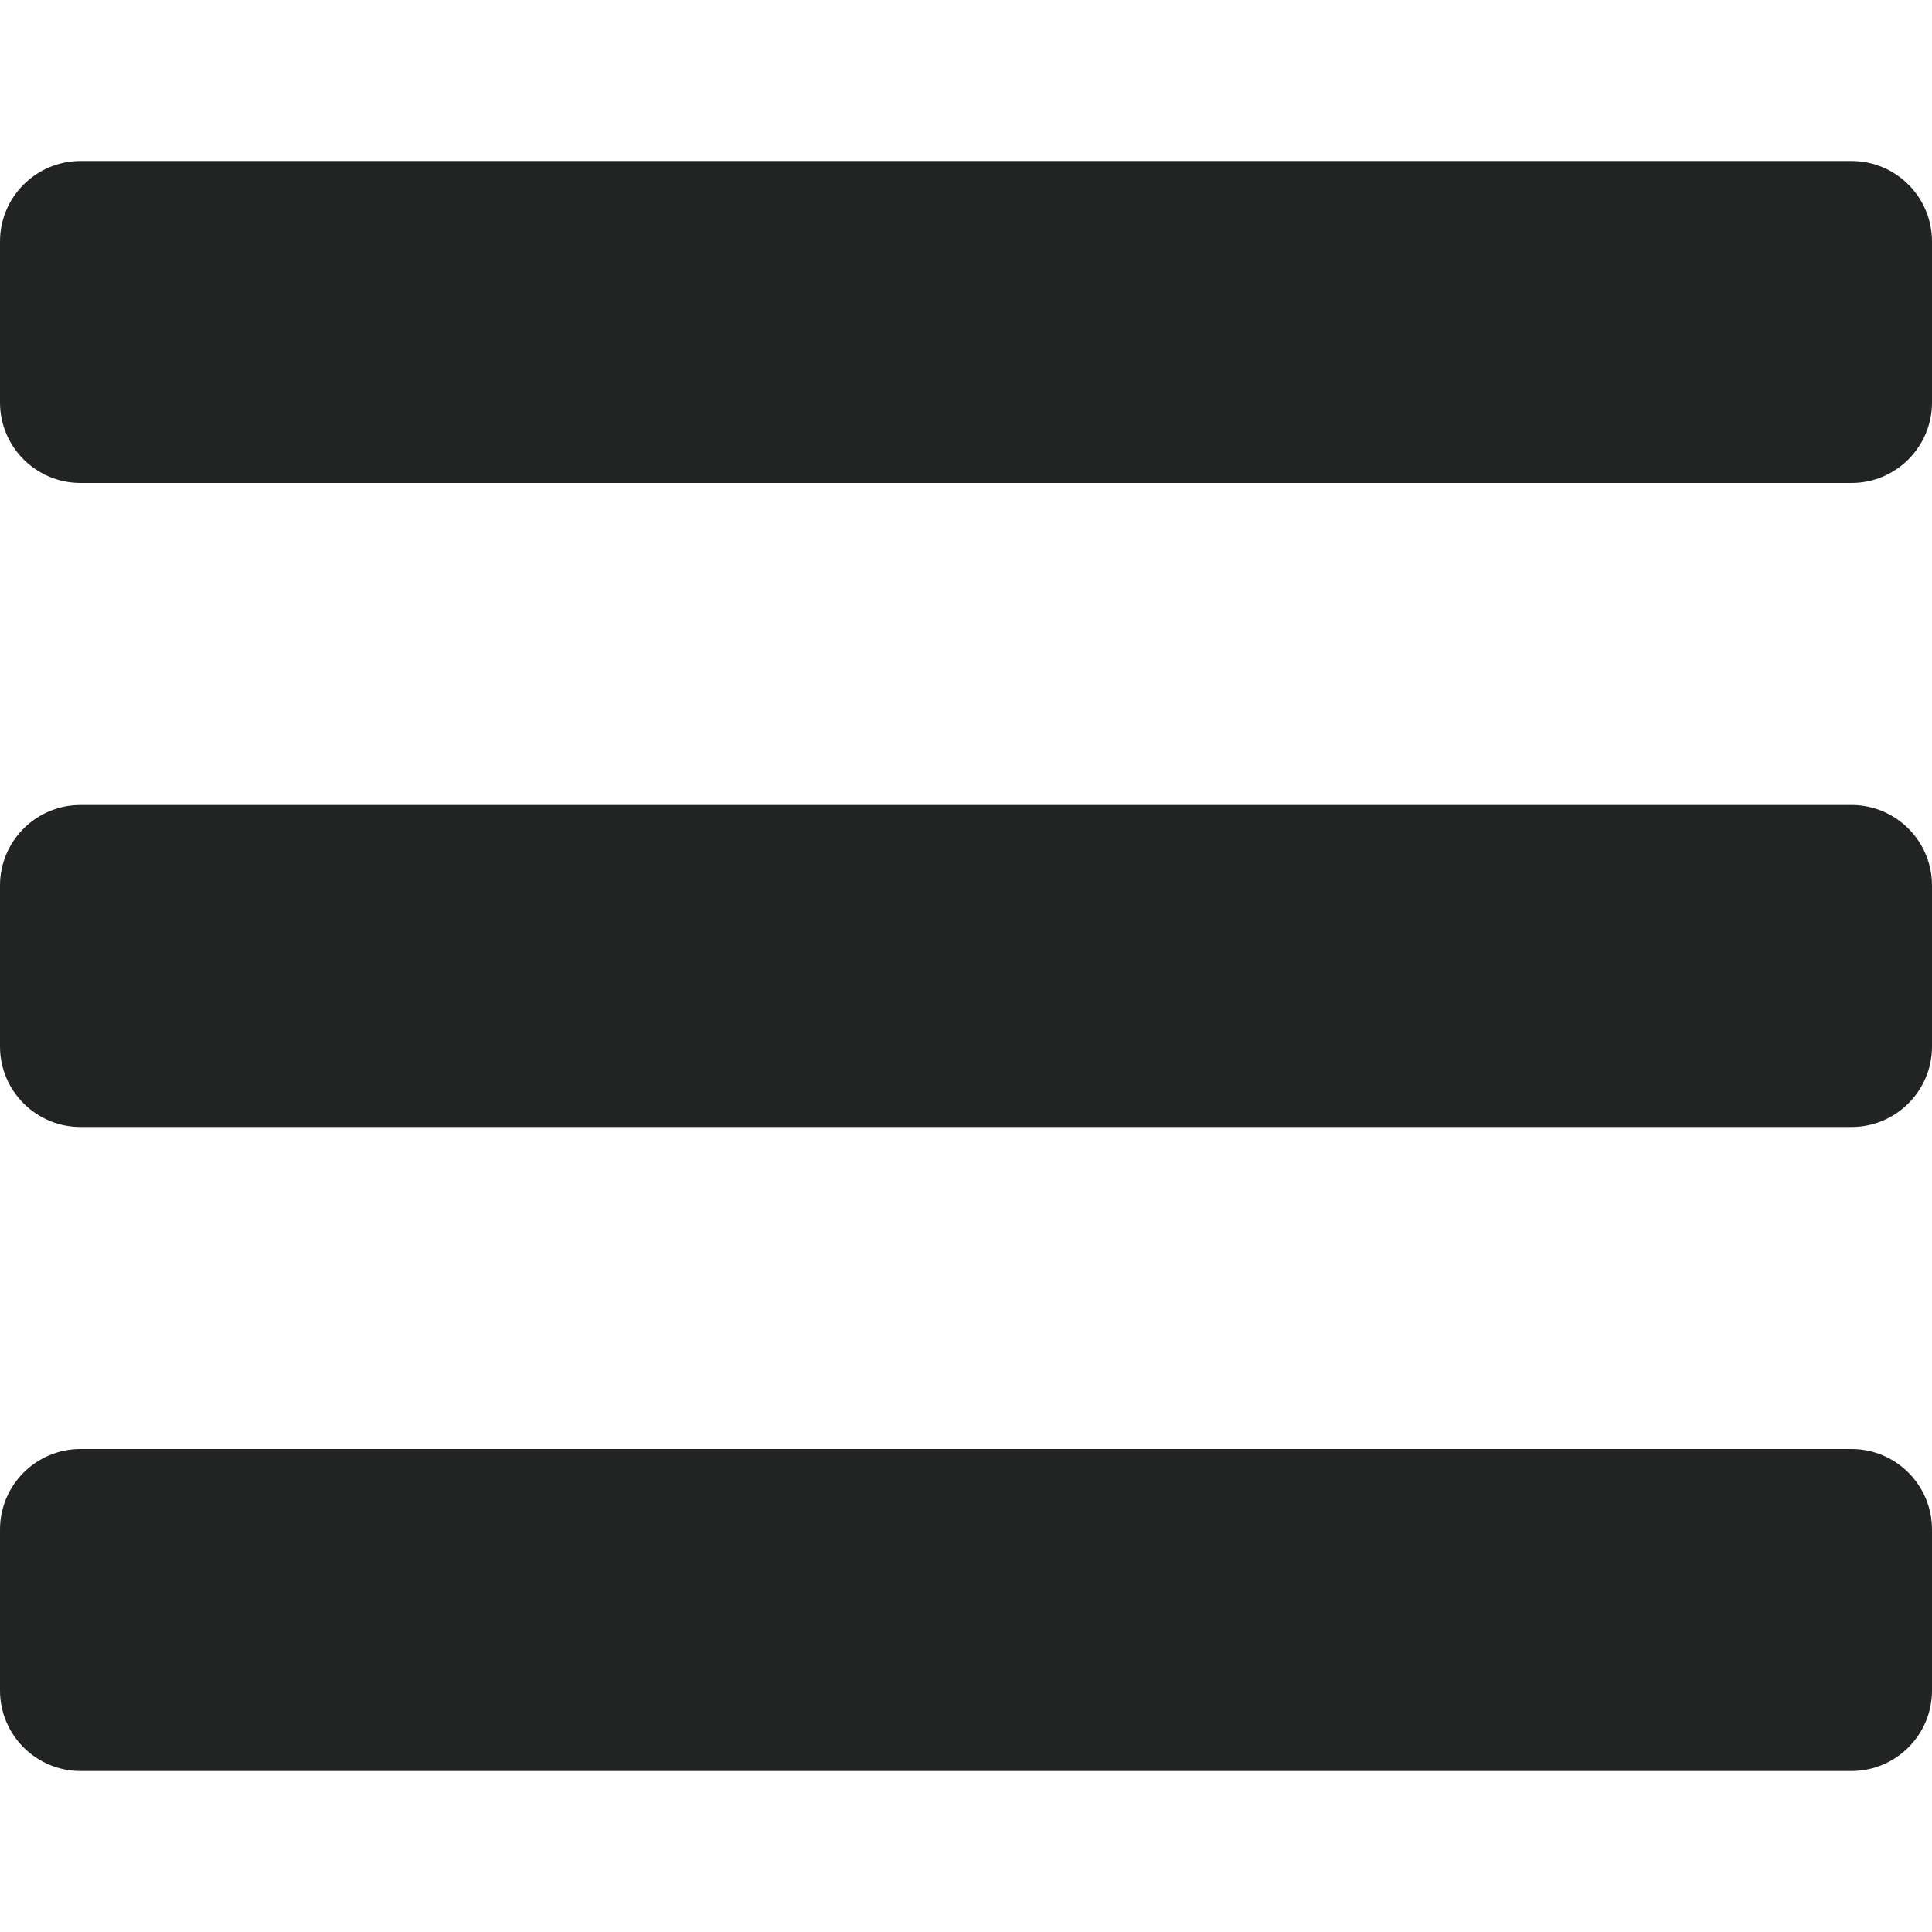
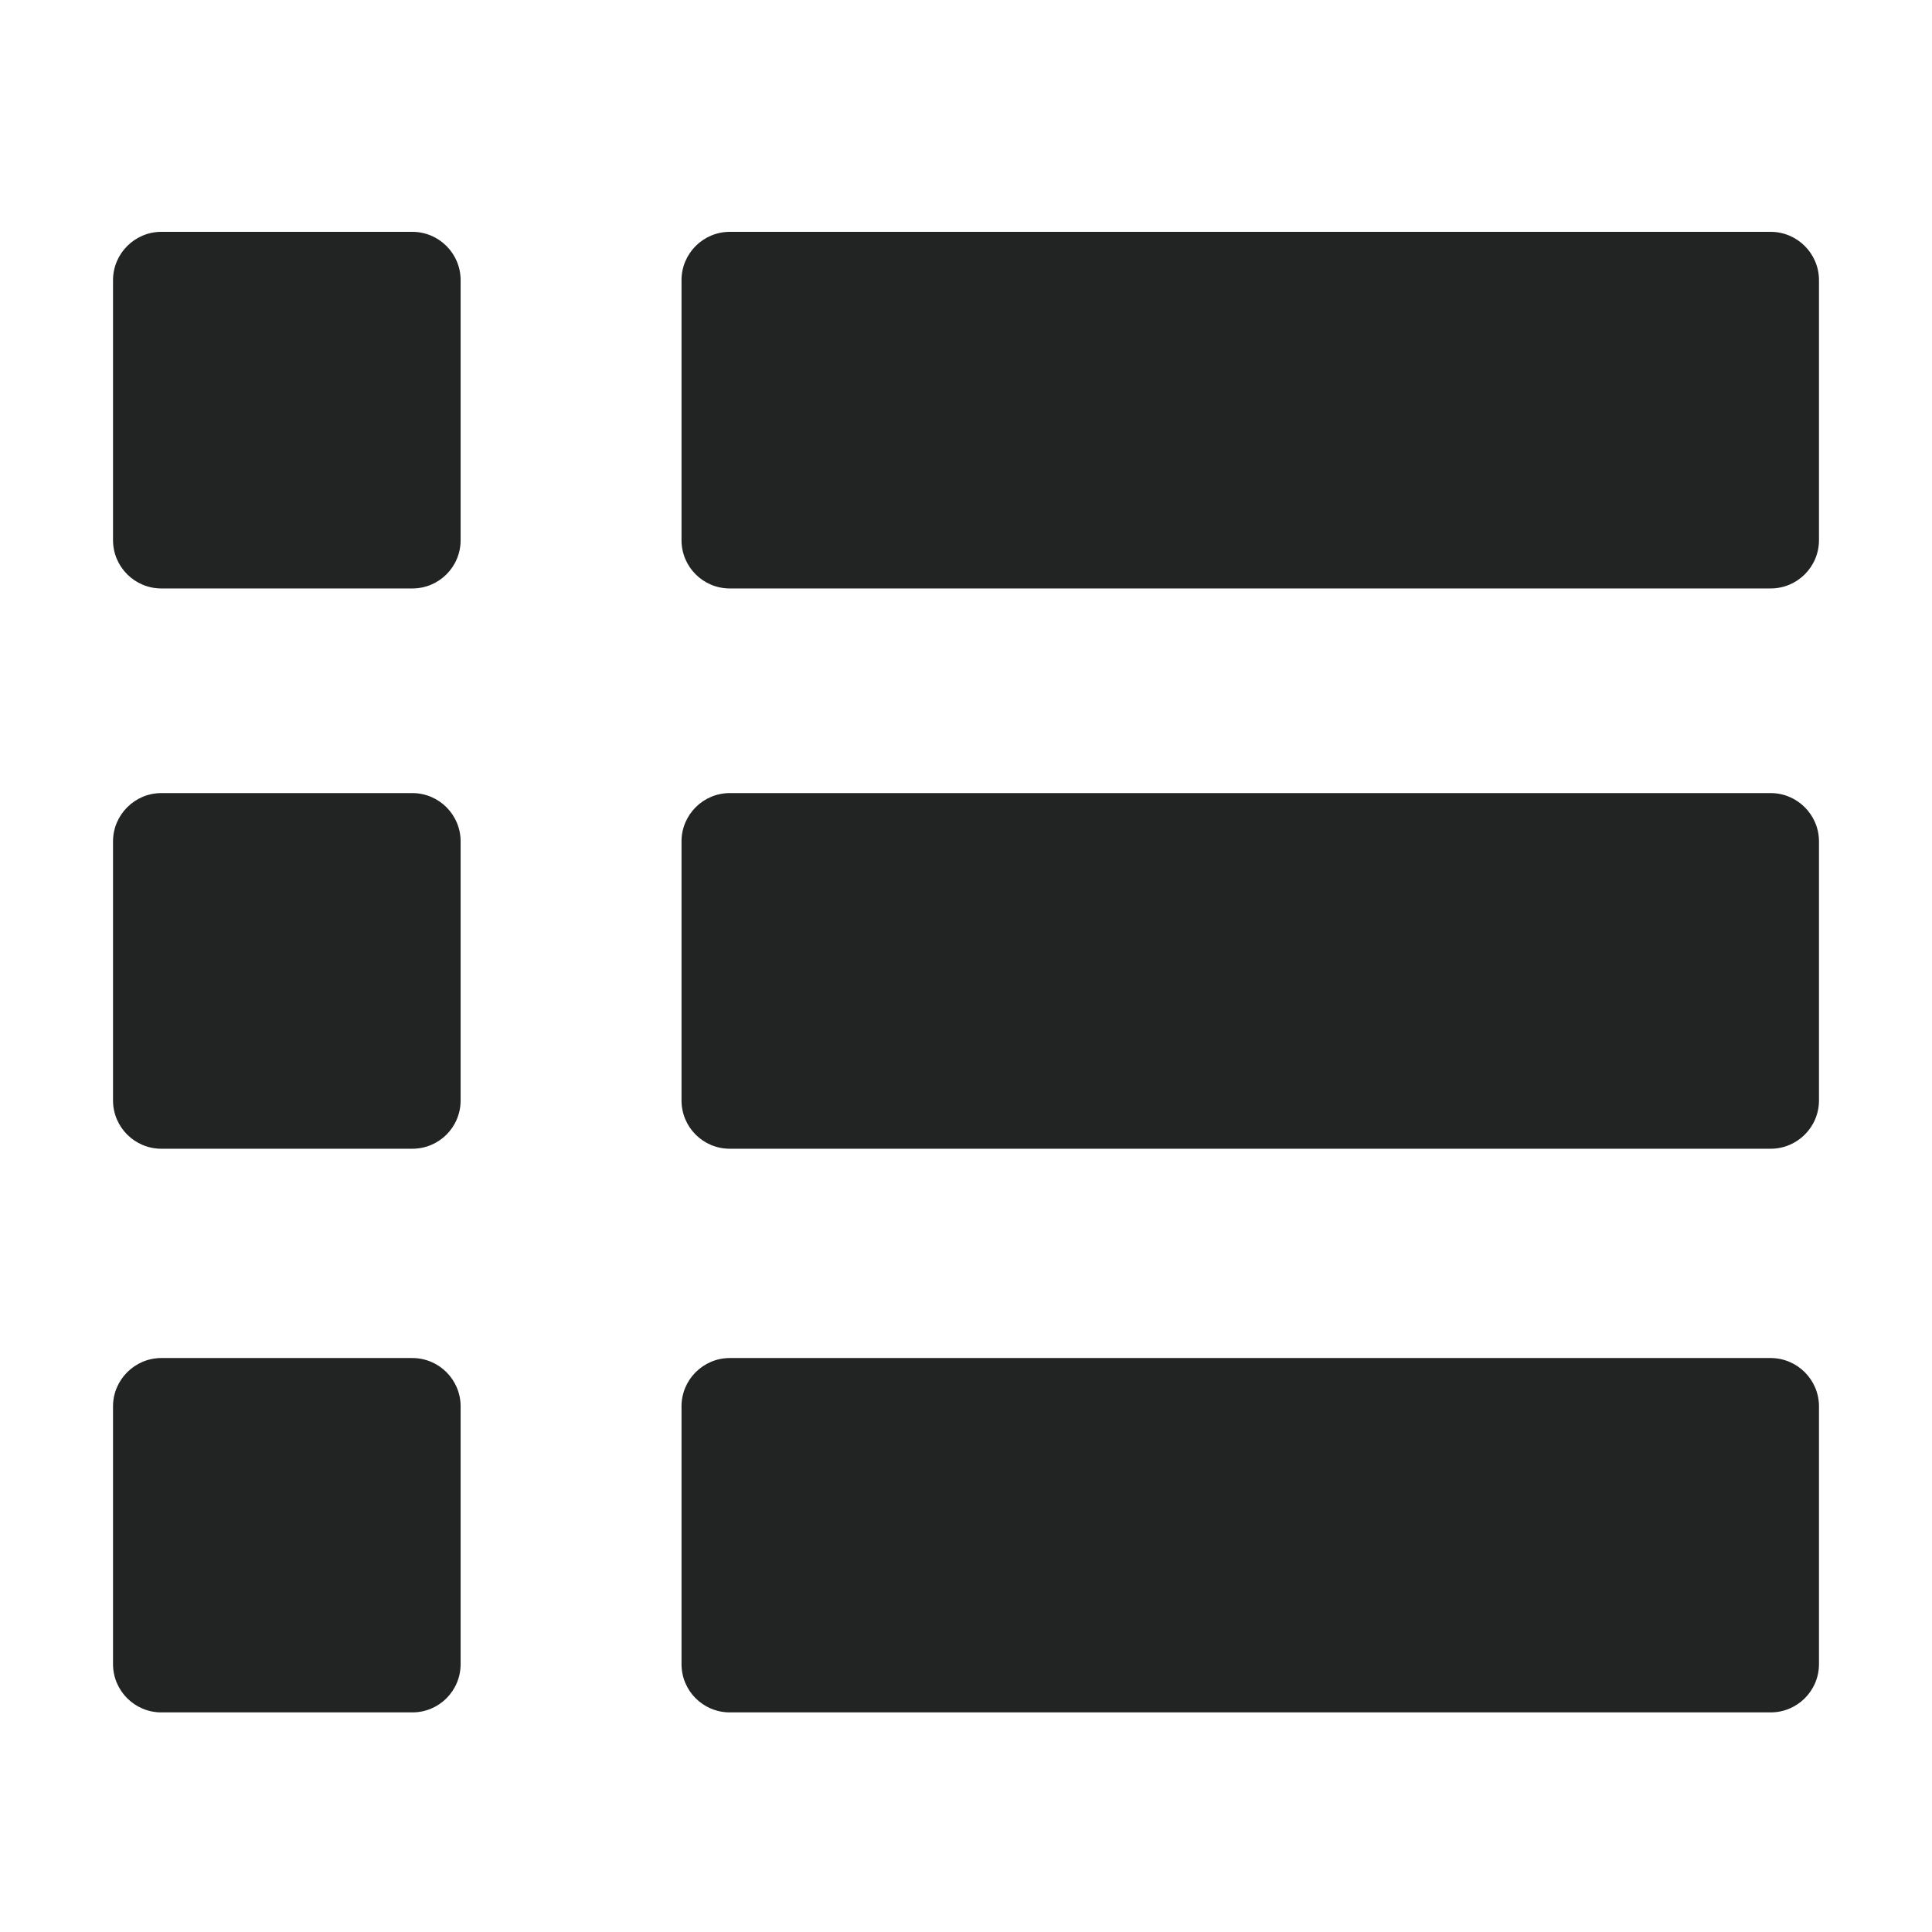
<svg xmlns="http://www.w3.org/2000/svg" width="100%" height="100%" viewBox="0 0 12 12" fill="none">
-   <path d="M12 5.5C12 5.224 11.776 5 11.5 5H0.5C0.224 5 0 5.224 0 5.5V6.5C0 6.776 0.224 7 0.5 7H11.5C11.776 7 12 6.776 12 6.5V5.5Z" fill="#212423" />
-   <path d="M12 1.5C12 1.224 11.776 1 11.5 1H0.5C0.224 1 0 1.224 0 1.5V2.5C0 2.776 0.224 3 0.5 3H11.5C11.776 3 12 2.776 12 2.5V1.5Z" fill="#212423" />
-   <path d="M12 9.5C12 9.224 11.776 9 11.5 9H0.5C0.224 9 0 9.224 0 9.5V10.5C0 10.776 0.224 11 0.5 11H11.5C11.776 11 12 10.776 12 10.5V9.5Z" fill="#212423" />
+   <path fill-rule="evenodd" clip-rule="evenodd" d="M4.533 10.636C4.367 10.636 4.233 10.502 4.233 10.336L4.233 8.735C4.233 8.57 4.367 8.435 4.533 8.435L10.998 8.435C11.163 8.435 11.298 8.57 11.298 8.735L11.298 10.336C11.298 10.502 11.163 10.636 10.998 10.636L4.533 10.636ZM4.533 7.135C4.367 7.135 4.233 7.001 4.233 6.835L4.233 5.226C4.233 5.061 4.367 4.926 4.533 4.926L10.998 4.926C11.163 4.926 11.298 5.061 11.298 5.226L11.298 6.835C11.298 7.001 11.163 7.135 10.998 7.135L4.533 7.135ZM4.233 3.355C4.233 3.521 4.367 3.655 4.533 3.655L10.998 3.655C11.163 3.655 11.298 3.521 11.298 3.355L11.298 1.74C11.298 1.575 11.163 1.44 10.998 1.44L4.533 1.44C4.367 1.44 4.233 1.575 4.233 1.74L4.233 3.355Z" fill="#212423" />
+   <path fill-rule="evenodd" clip-rule="evenodd" d="M1.002 10.636C0.837 10.636 0.702 10.502 0.702 10.336L0.702 8.735C0.702 8.57 0.837 8.435 1.002 8.435L2.561 8.435C2.727 8.435 2.861 8.57 2.861 8.735L2.861 10.336C2.861 10.502 2.727 10.636 2.561 10.636L1.002 10.636ZM1.002 7.135C0.837 7.135 0.702 7.001 0.702 6.835L0.702 5.226C0.702 5.061 0.837 4.926 1.002 4.926L2.561 4.926C2.727 4.926 2.861 5.061 2.861 5.226L2.861 6.835C2.861 7.001 2.727 7.135 2.561 7.135L1.002 7.135ZM0.702 3.355C0.702 3.521 0.837 3.655 1.002 3.655L2.561 3.655C2.727 3.655 2.861 3.521 2.861 3.355L2.861 1.74C2.861 1.575 2.727 1.44 2.561 1.44L1.002 1.44C0.837 1.44 0.702 1.575 0.702 1.74L0.702 3.355Z" fill="#212423" />
</svg>
